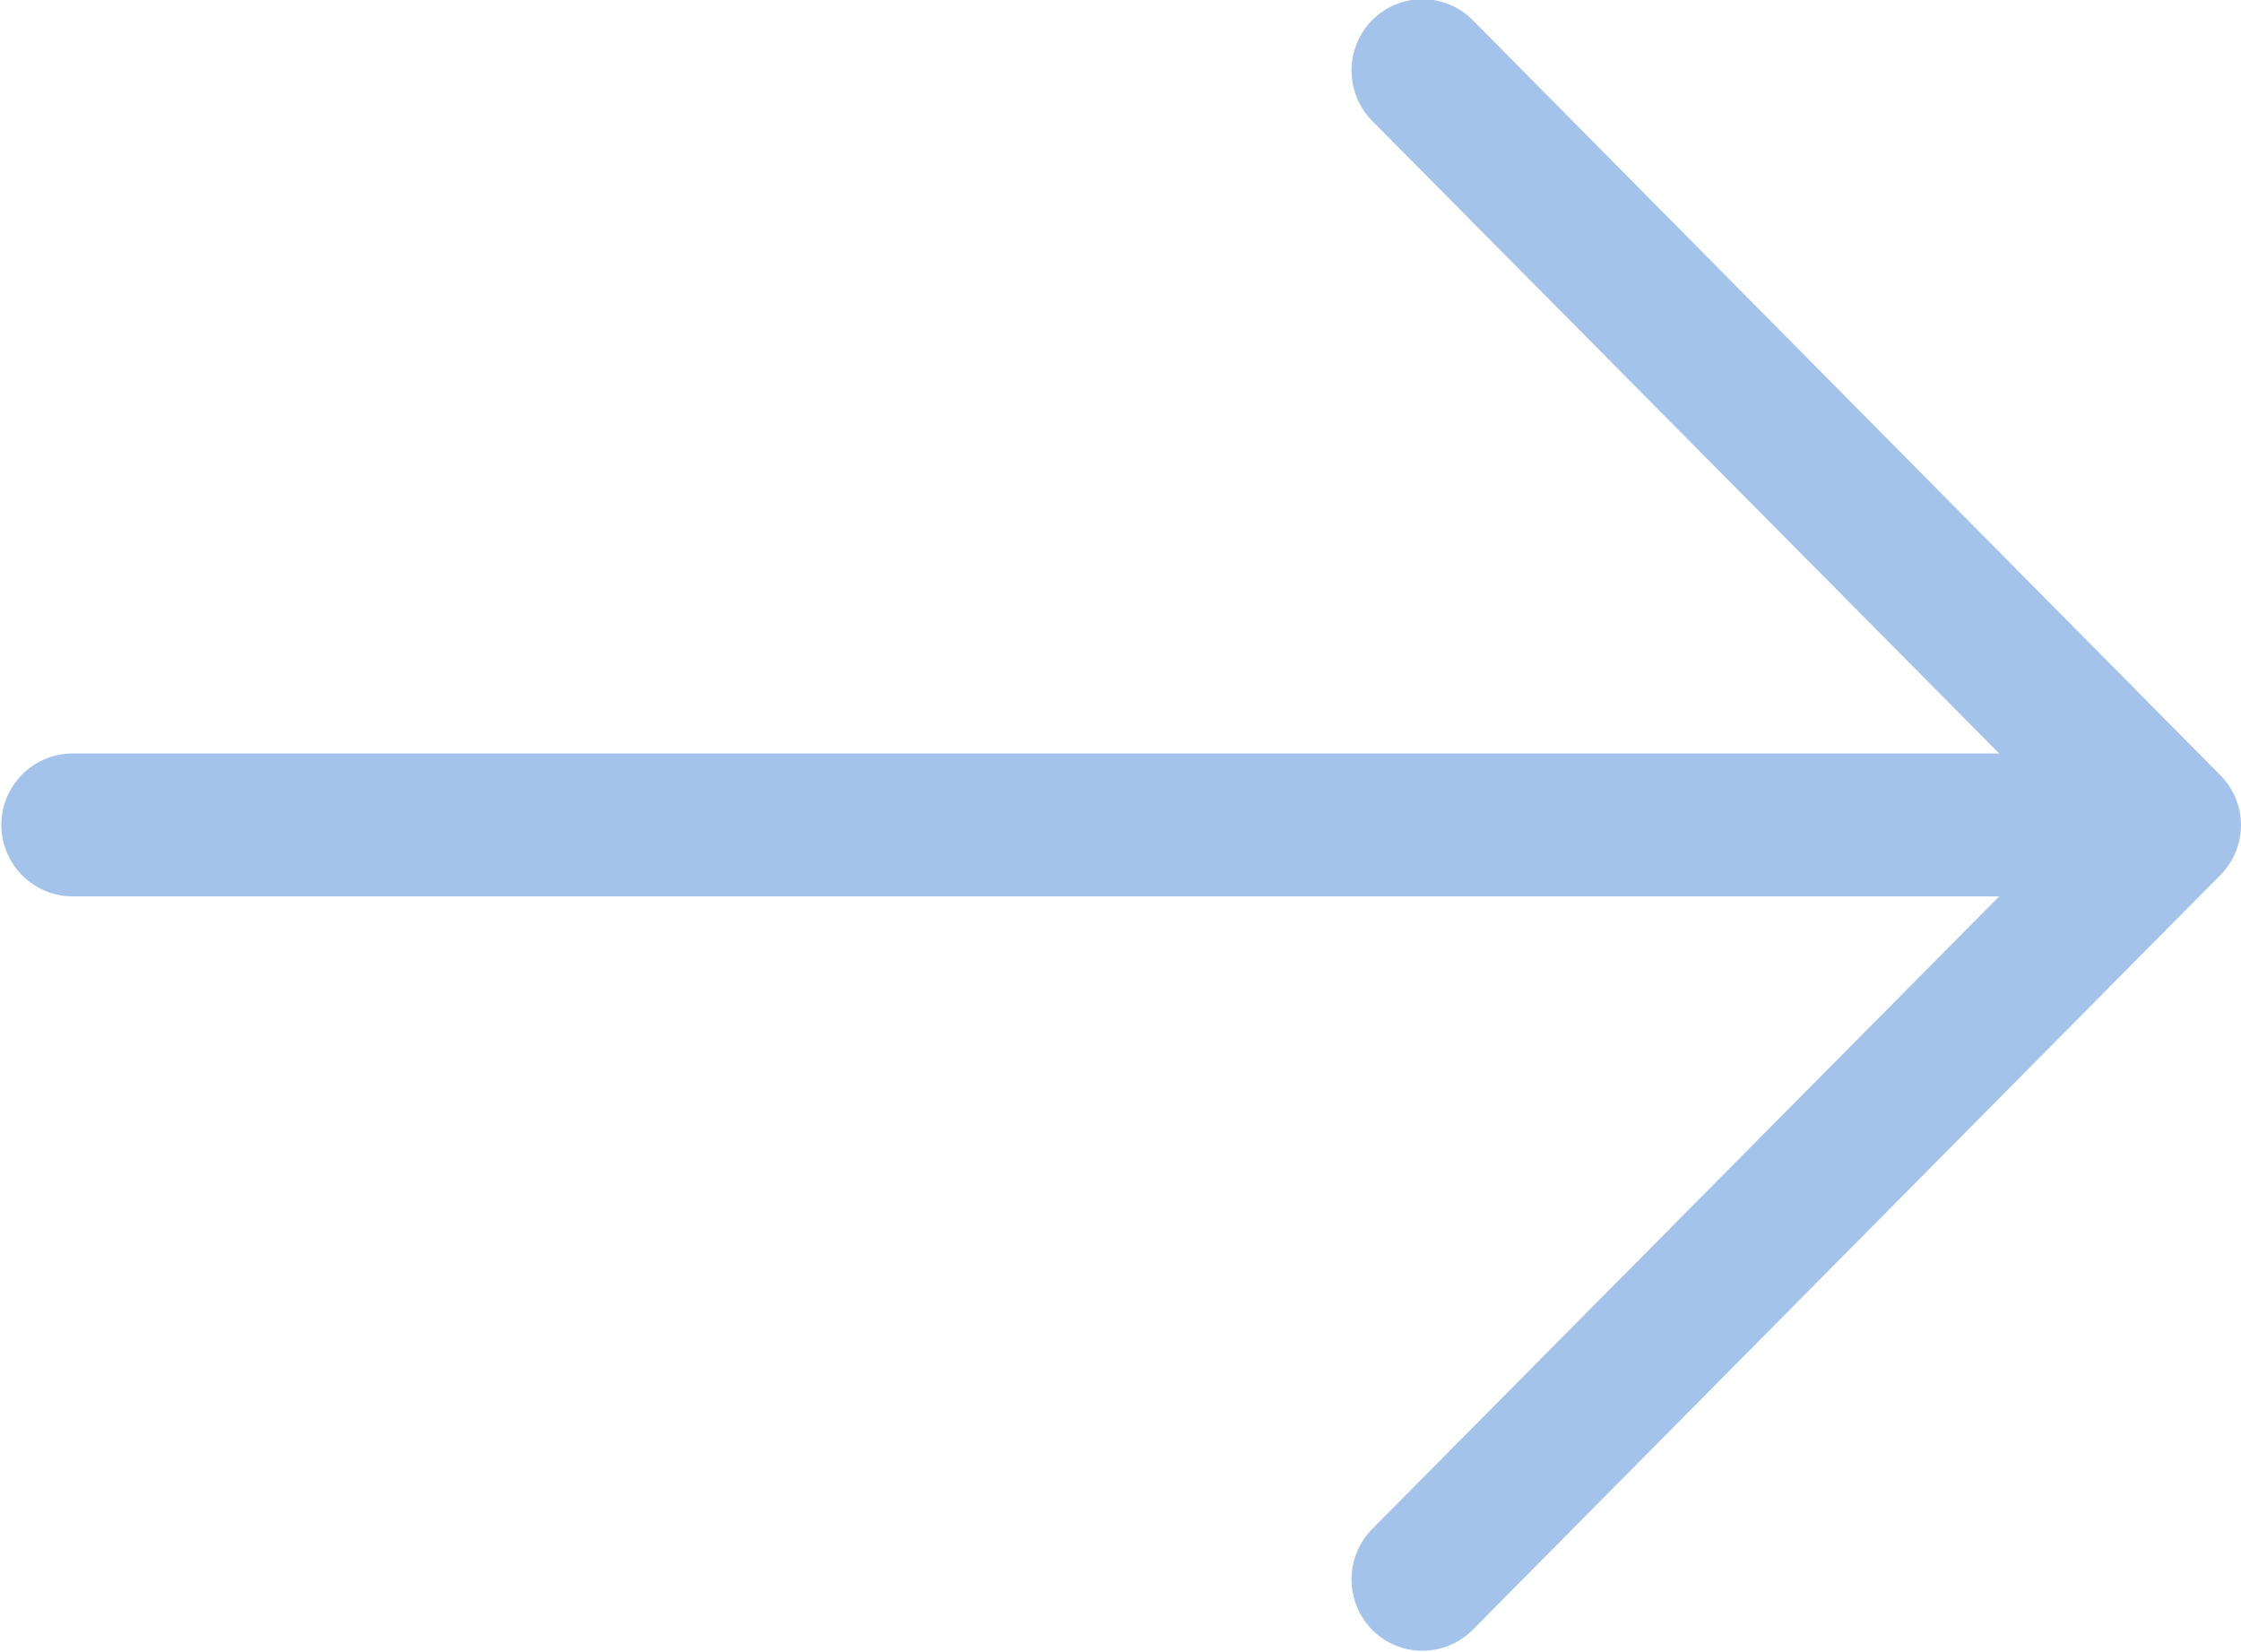
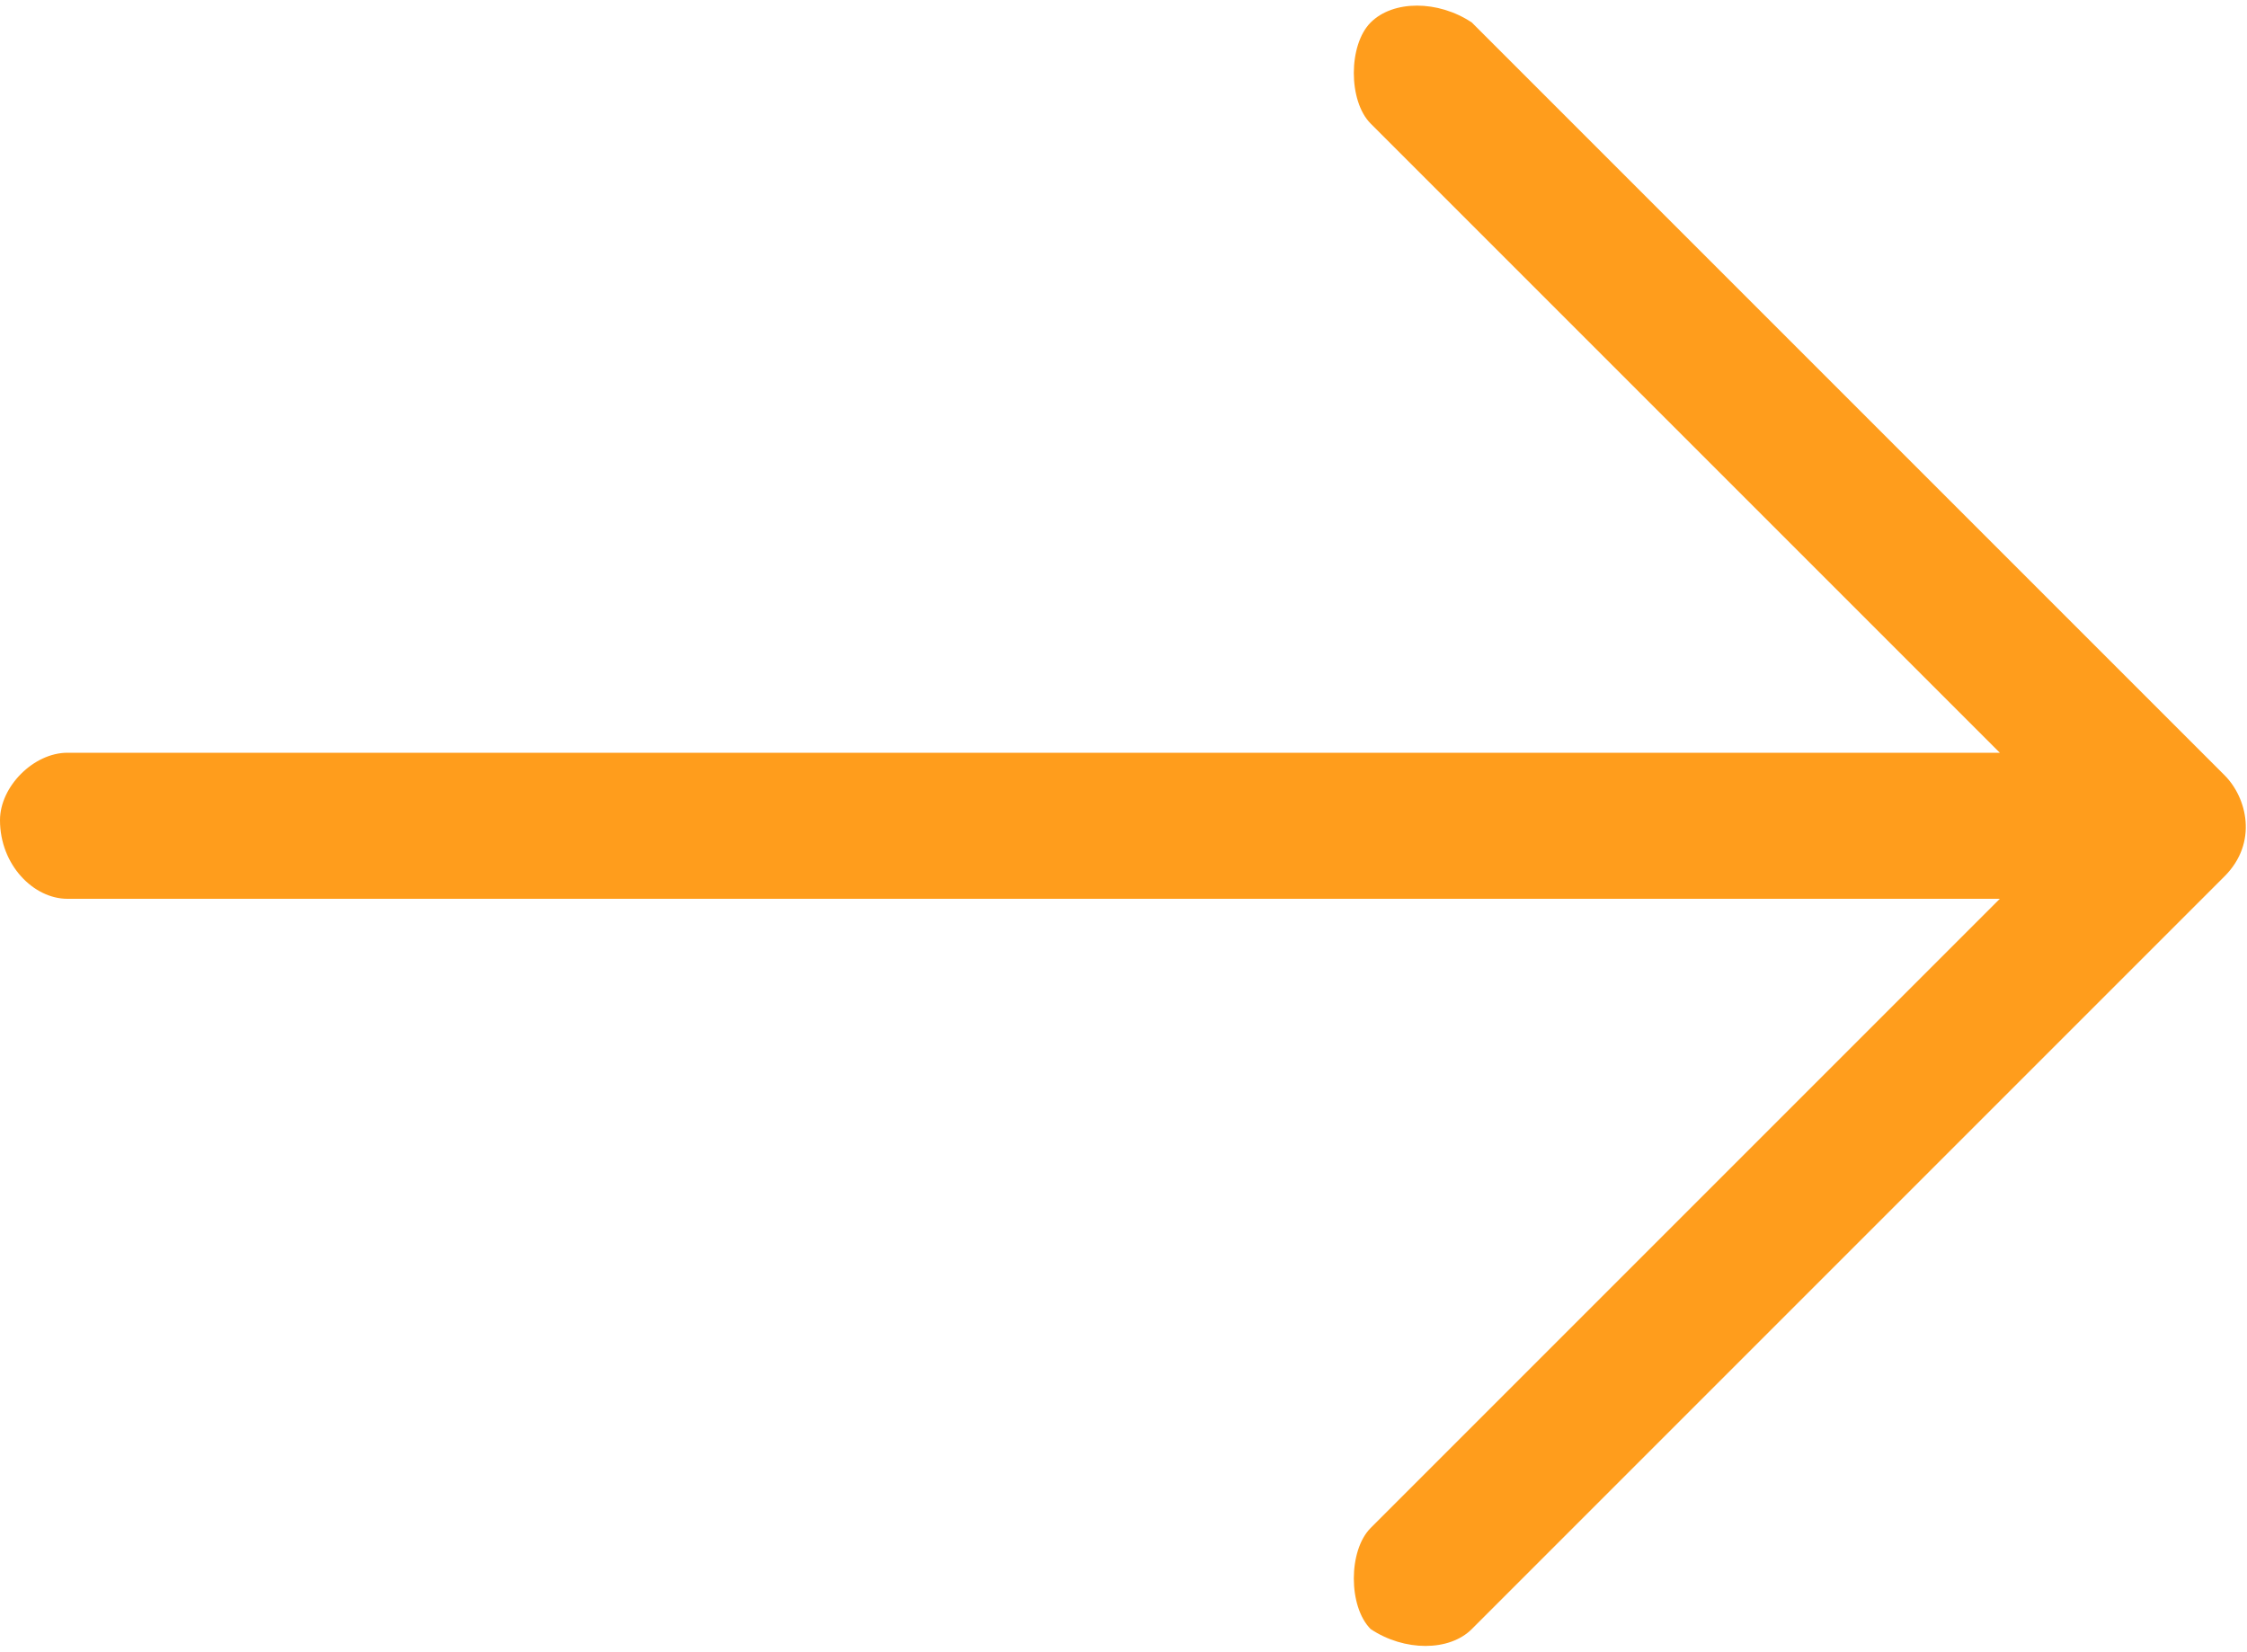
- <svg xmlns="http://www.w3.org/2000/svg" width="19.999" height="14.736" viewBox="0 0 38 28">
-   <defs>
-     <style>
-       .cls-1 {
-         fill: #a3c3eb;
-         fill-rule: evenodd;
-       }
-     </style>
-   </defs>
-   <path id="Forma_1_копия_4" data-name="Forma 1 копия 4" class="cls-1" d="M2761.64,787.136a1.2,1.2,0,0,1,0,1.713l-12.67,12.791a1.2,1.2,0,0,1-1.7,0,1.218,1.218,0,0,1,0-1.714L2757.9,789.2h-32.7a1.212,1.212,0,0,1,0-2.423h32.7l-10.63-10.725a1.217,1.217,0,0,1,0-1.713,1.2,1.2,0,0,1,1.7,0Z" transform="translate(-2724 -774)" />
+ <svg xmlns="http://www.w3.org/2000/svg" version="1.1" id="Camada_1" x="0px" y="0px" viewBox="0 0 20 14.7" style="enable-background:new 0 0 20 14.7;" xml:space="preserve">
+   <style type="text/css">
+ 	.st0{fill-rule:evenodd;clip-rule:evenodd;fill:#FF9D1C;}
+ </style>
+   <path id="Forma_1_копия_4" class="st0" d="M19.8,6.9c0.2,0.2,0.3,0.6,0,0.9c0,0,0,0,0,0l-6.7,6.7c-0.2,0.2-0.6,0.2-0.9,0  c0,0,0,0,0,0c-0.2-0.2-0.2-0.7,0-0.9L17.8,8H0.6C0.3,8,0,7.7,0,7.3C0,7,0.3,6.7,0.6,6.7h17.2l-5.6-5.6c-0.2-0.2-0.2-0.7,0-0.9  c0.2-0.2,0.6-0.2,0.9,0c0,0,0,0,0,0L19.8,6.9z" />
</svg>
